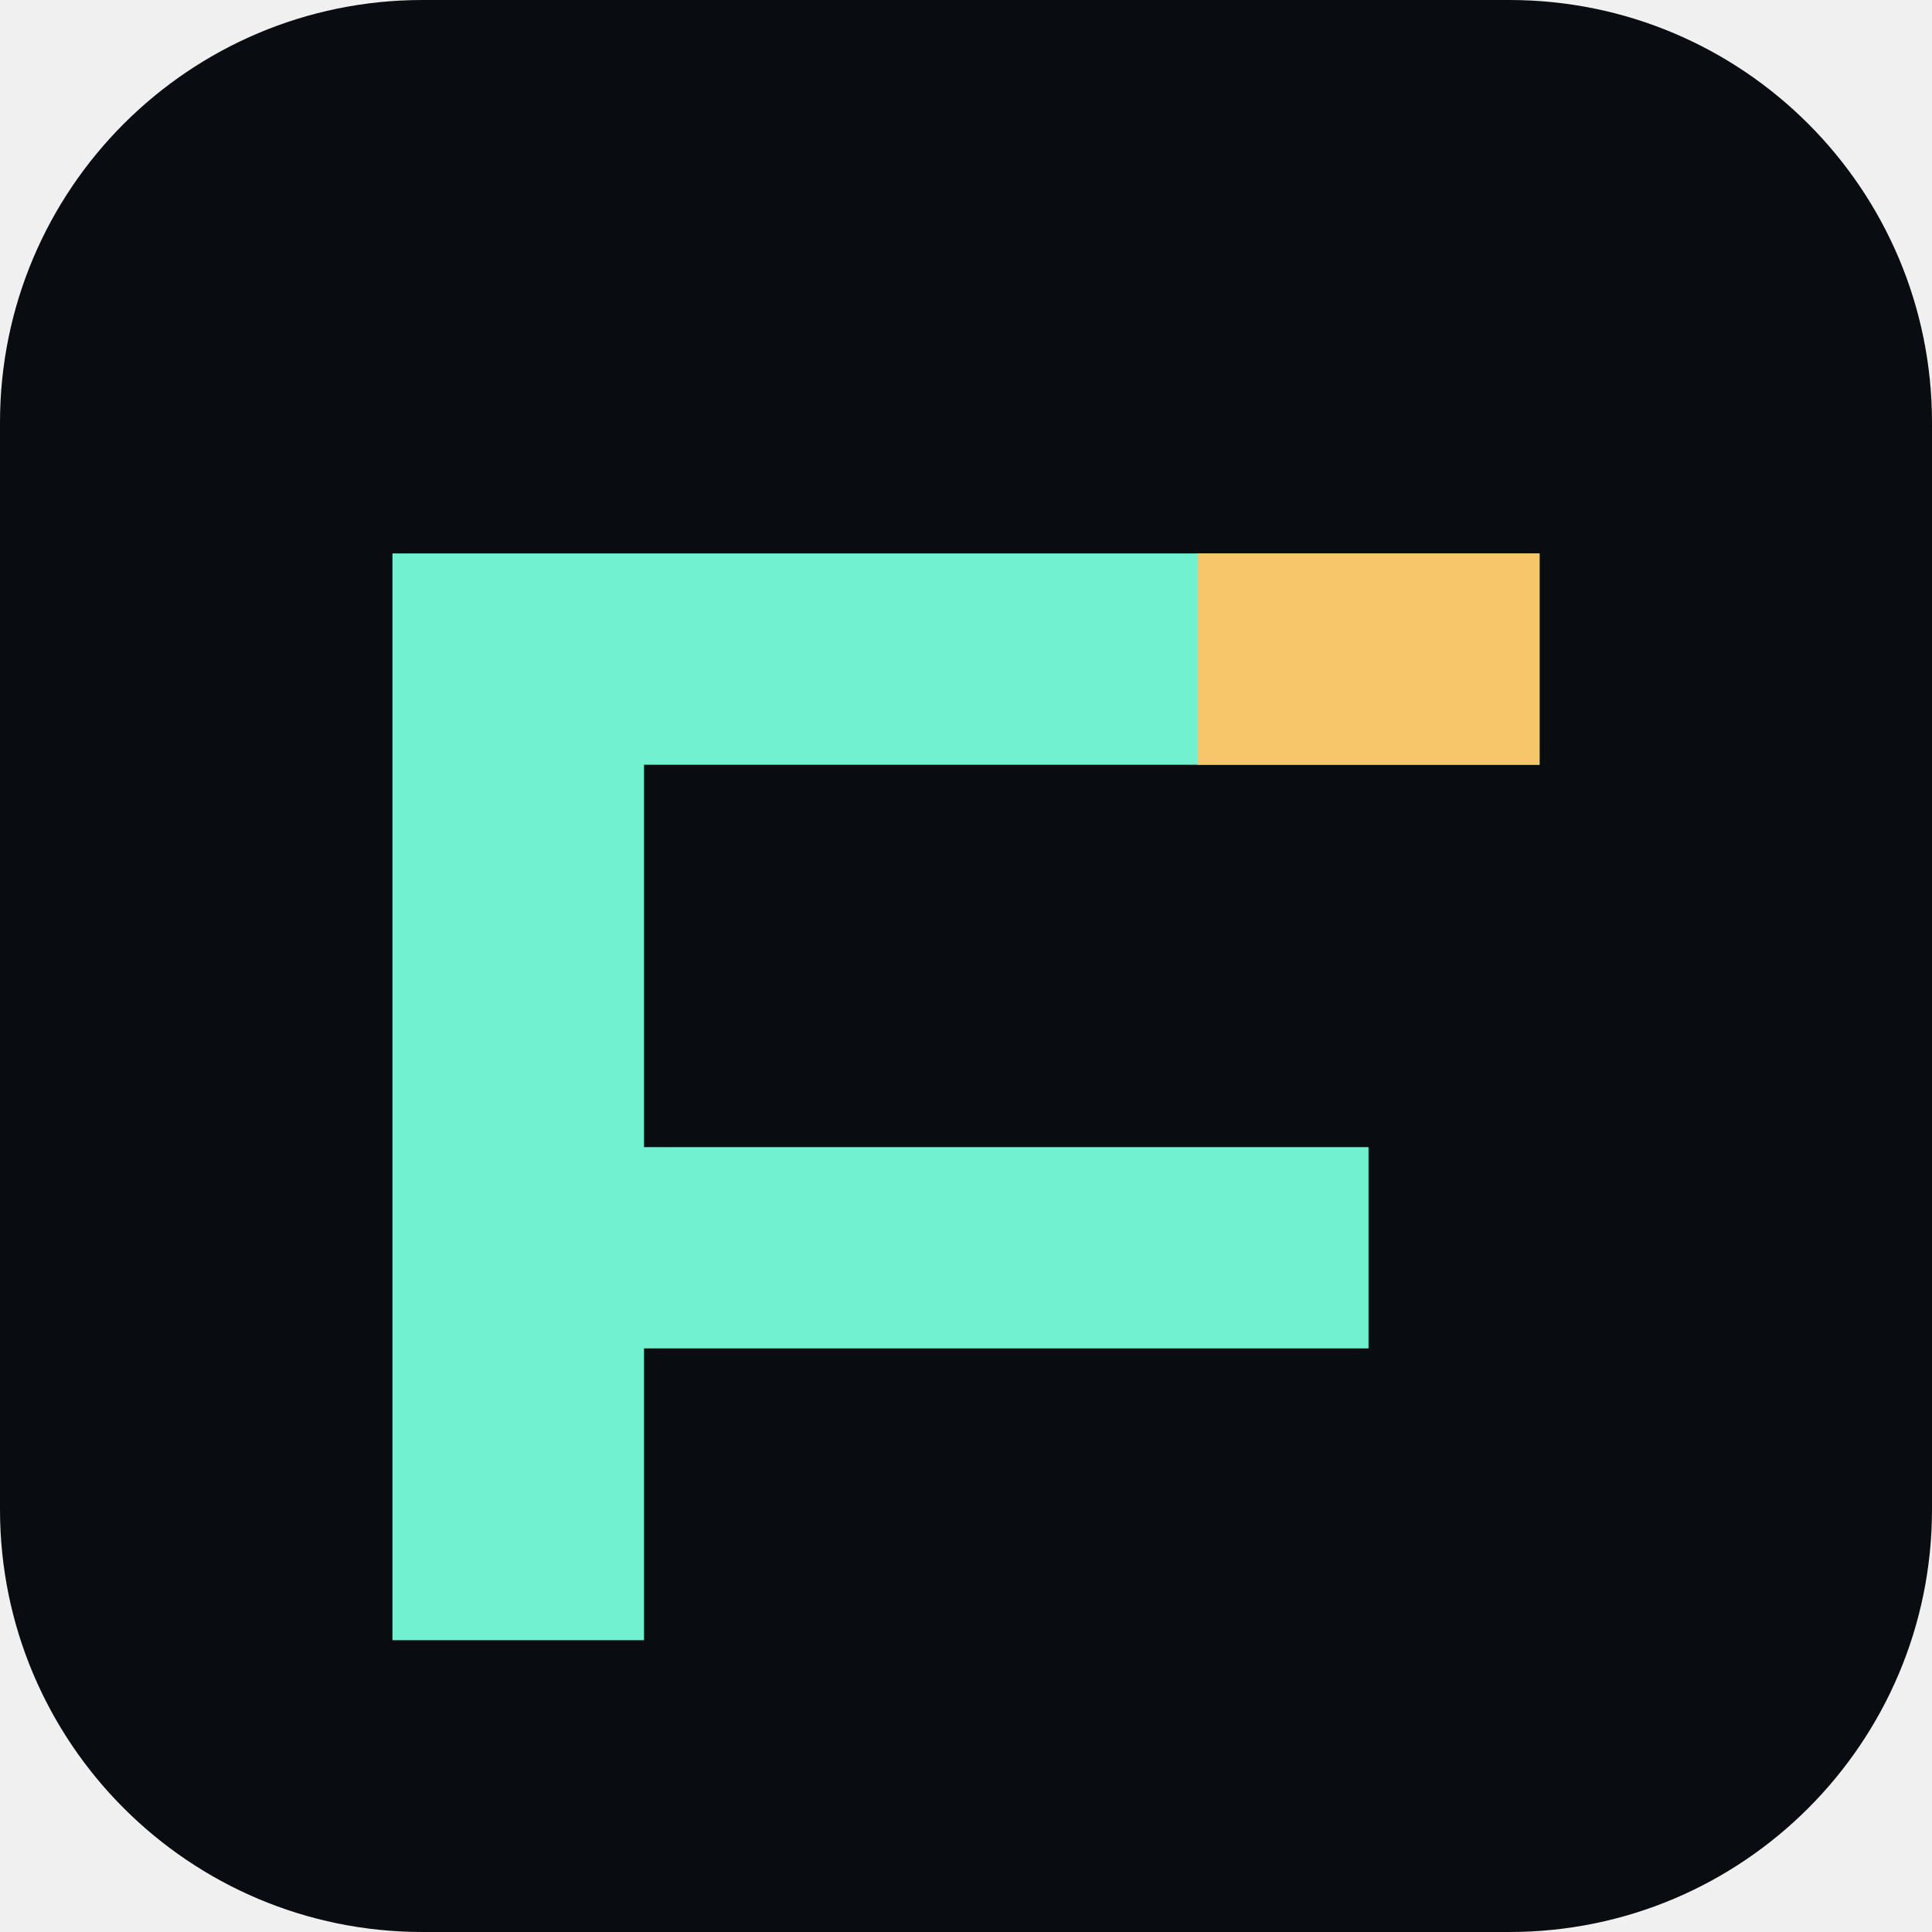
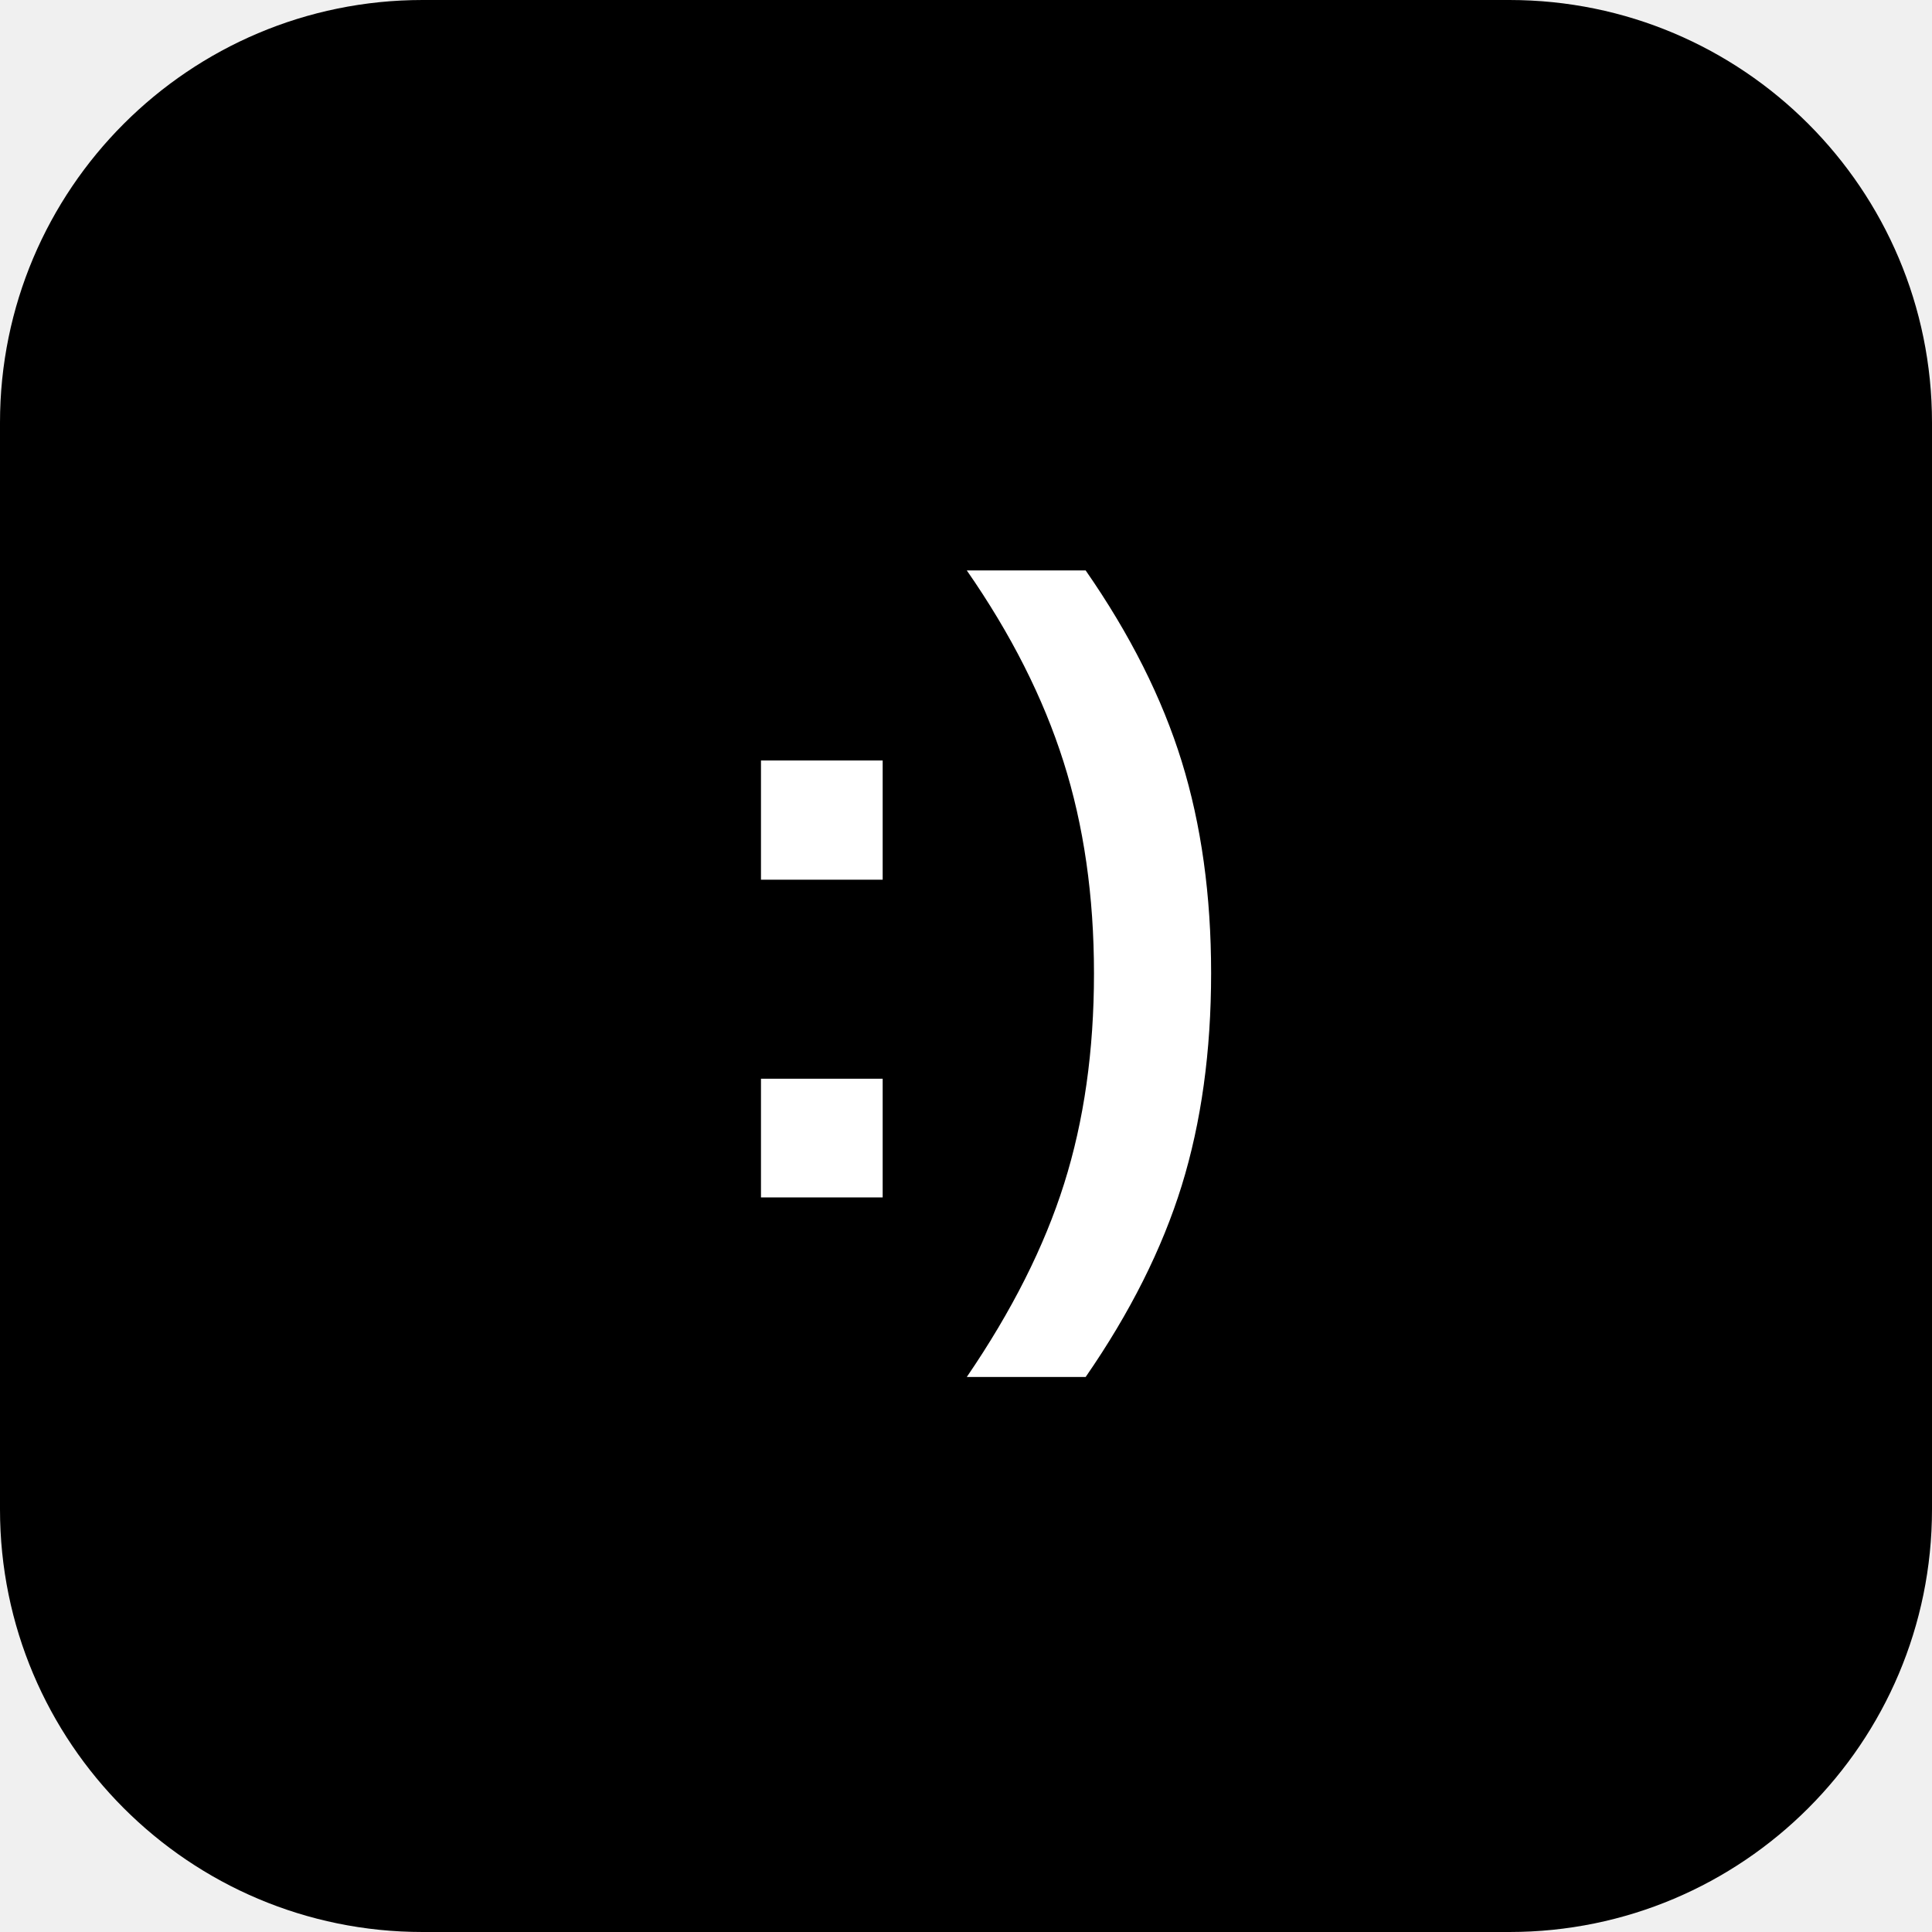
<svg xmlns="http://www.w3.org/2000/svg" viewBox="0 0 192 192">
-   <rect width="192" height="192" rx="42" fill="#090d12" />
-   <path d="M39 55h114v21H64v38h72v20H64v29H39z" fill="#72f1d1" />
-   <path d="M119 55h34v21h-34z" fill="#f6c66a" />
+   <rect width="192" height="192" rx="42" fill="#000000" />
+   <text x="96" y="119" text-anchor="middle" font-family="Arial, sans-serif" font-size="86" font-weight="700" fill="#ffffff">:)</text>
</svg>
